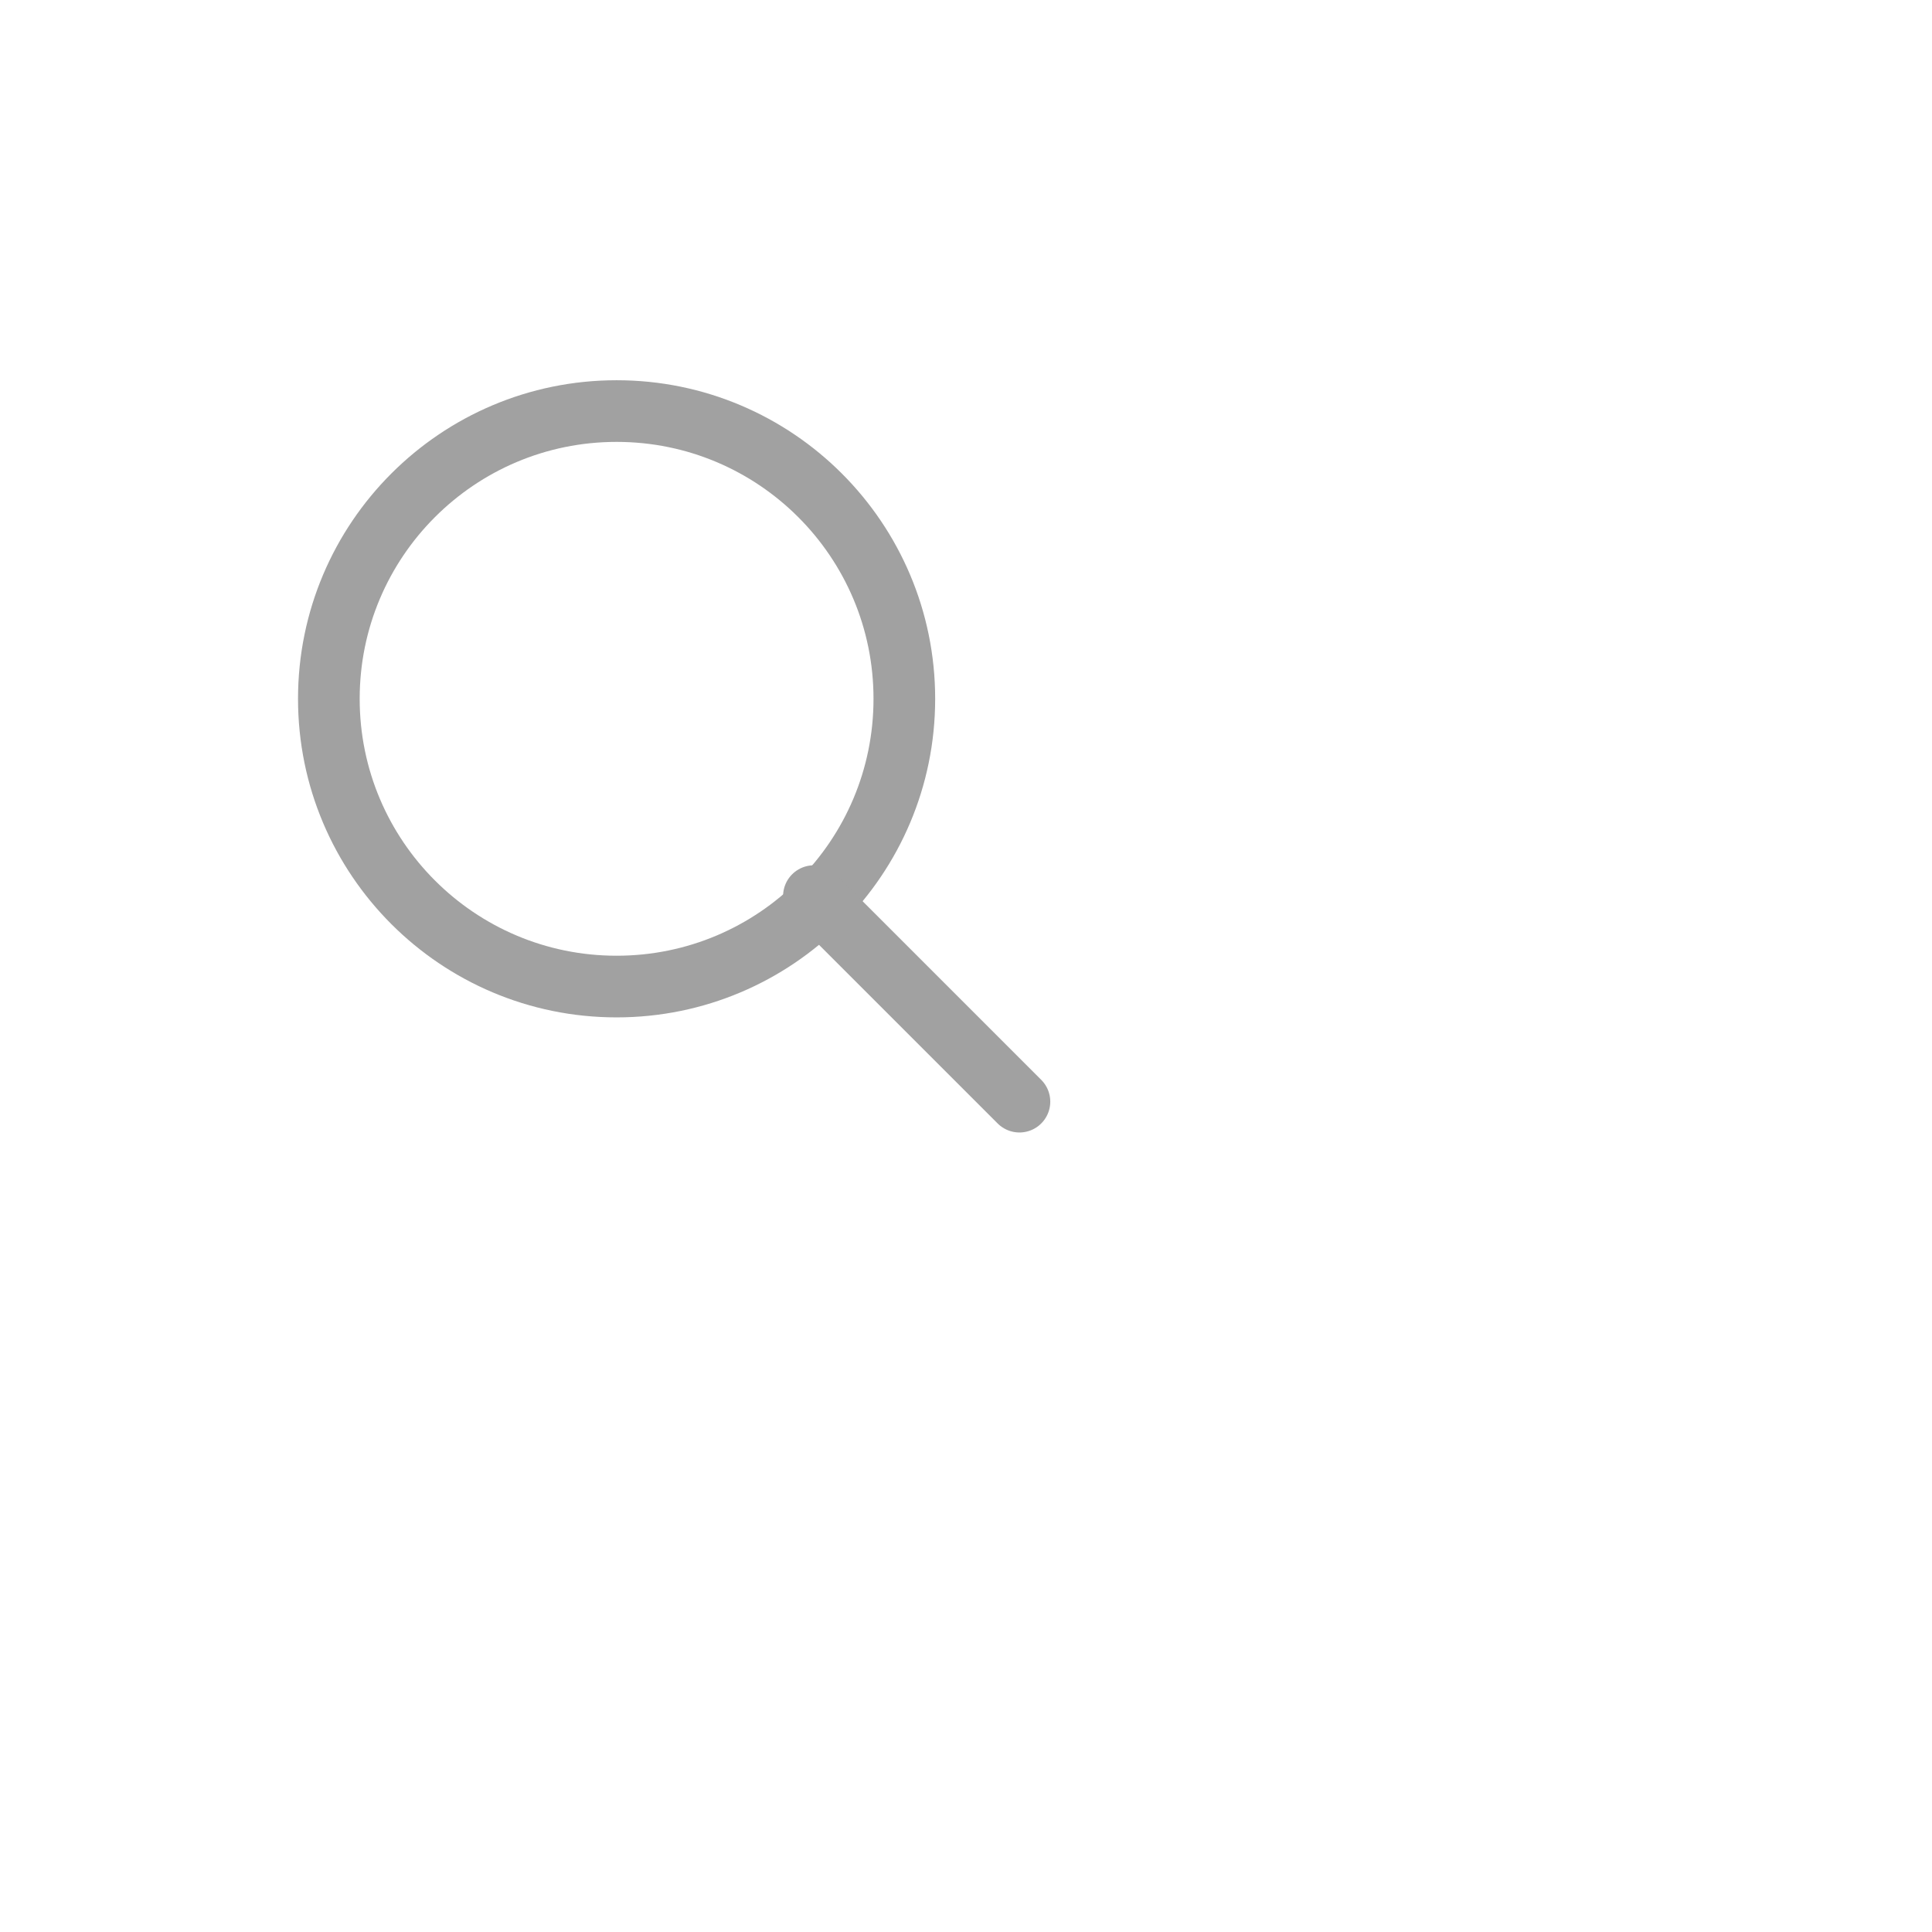
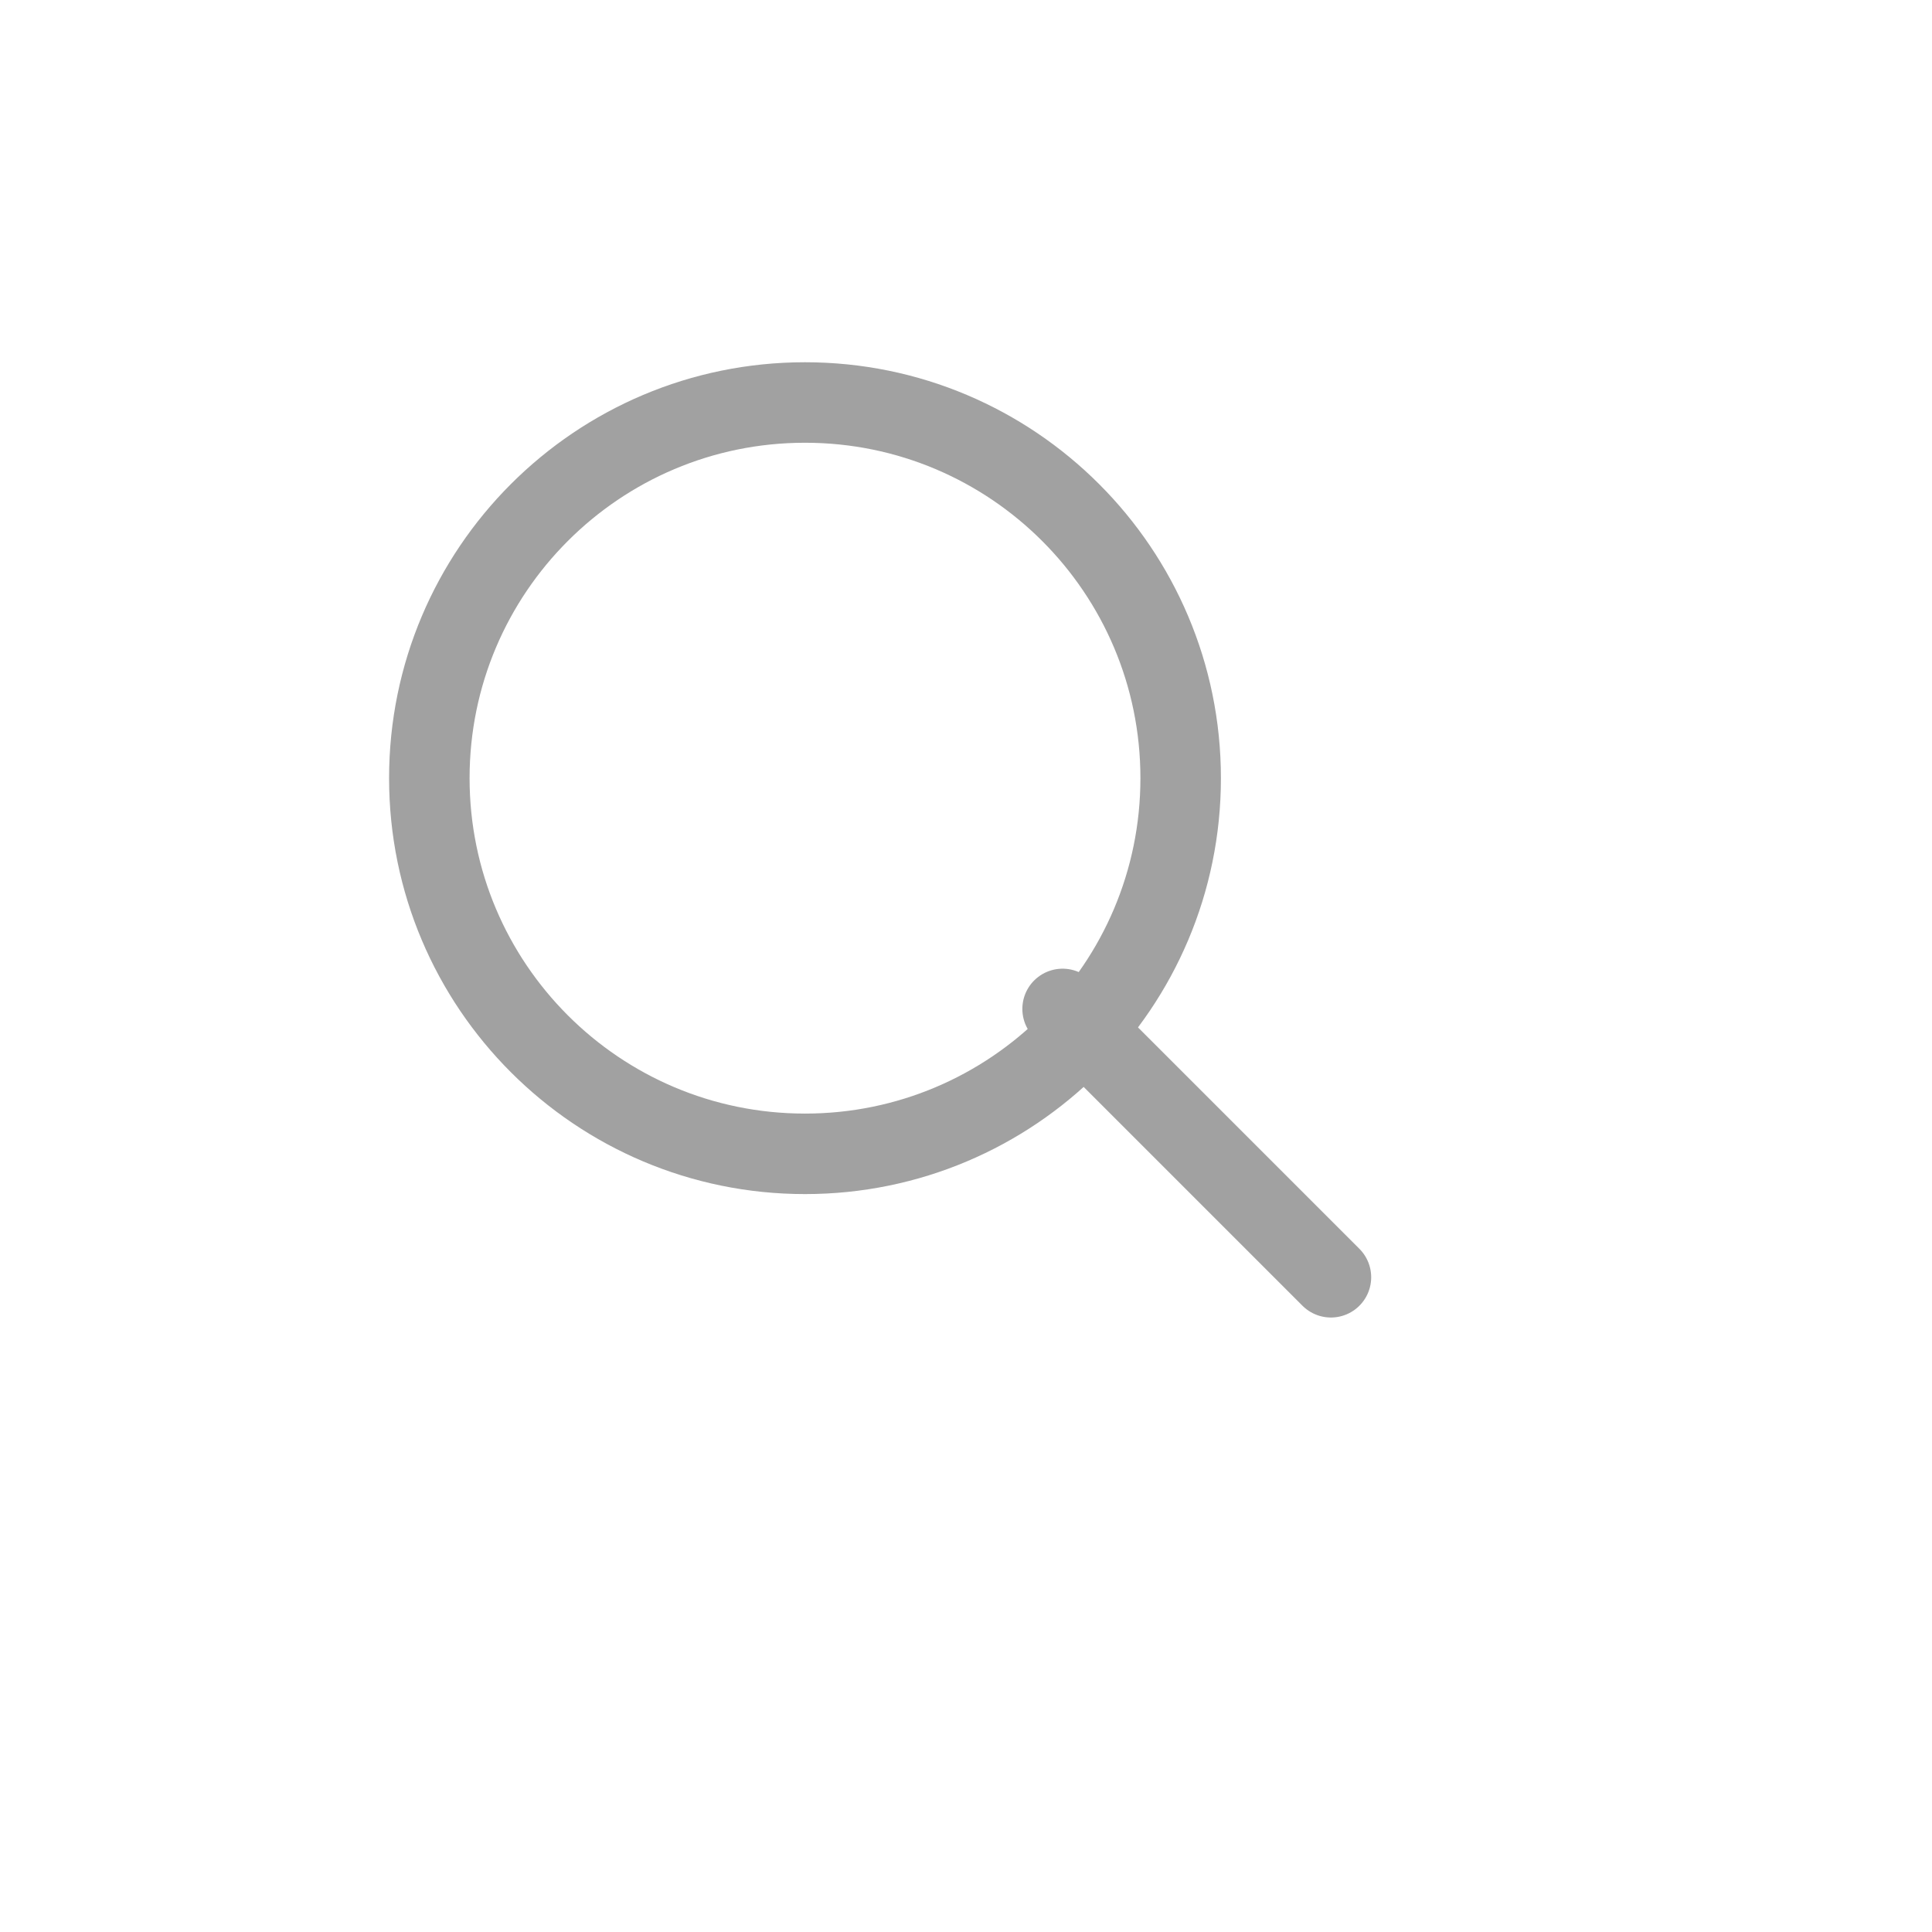
- <svg xmlns="http://www.w3.org/2000/svg" width="24" height="24" viewBox="0 0 47 47" stroke-width="1.5" stroke="#a1a1a1" fill="none" stroke-linecap="round" stroke-linejoin="round">
-   <path stroke="none" d="M0 0h24v24H0z" fill="none" />
-   <path d="M15 17m-7 0a7 7 0 1 0 14 0a7 7 0 1 0 -14 0" />
-   <path d="M24.8 26.8l-5 -5" />
+ <svg xmlns="http://www.w3.org/2000/svg" width="20" height="20" viewBox="0 0 36 36" stroke-width="1.5" stroke="#a1a1a1" fill="none" stroke-linecap="round" stroke-linejoin="round">
+   <path d="M15 14.5m-7 0a7 7 0 1 0 14 0a7 7 0 1 0 -14 0" />
+   <path d="M24.8 23.8l-5 -5" />
</svg>
